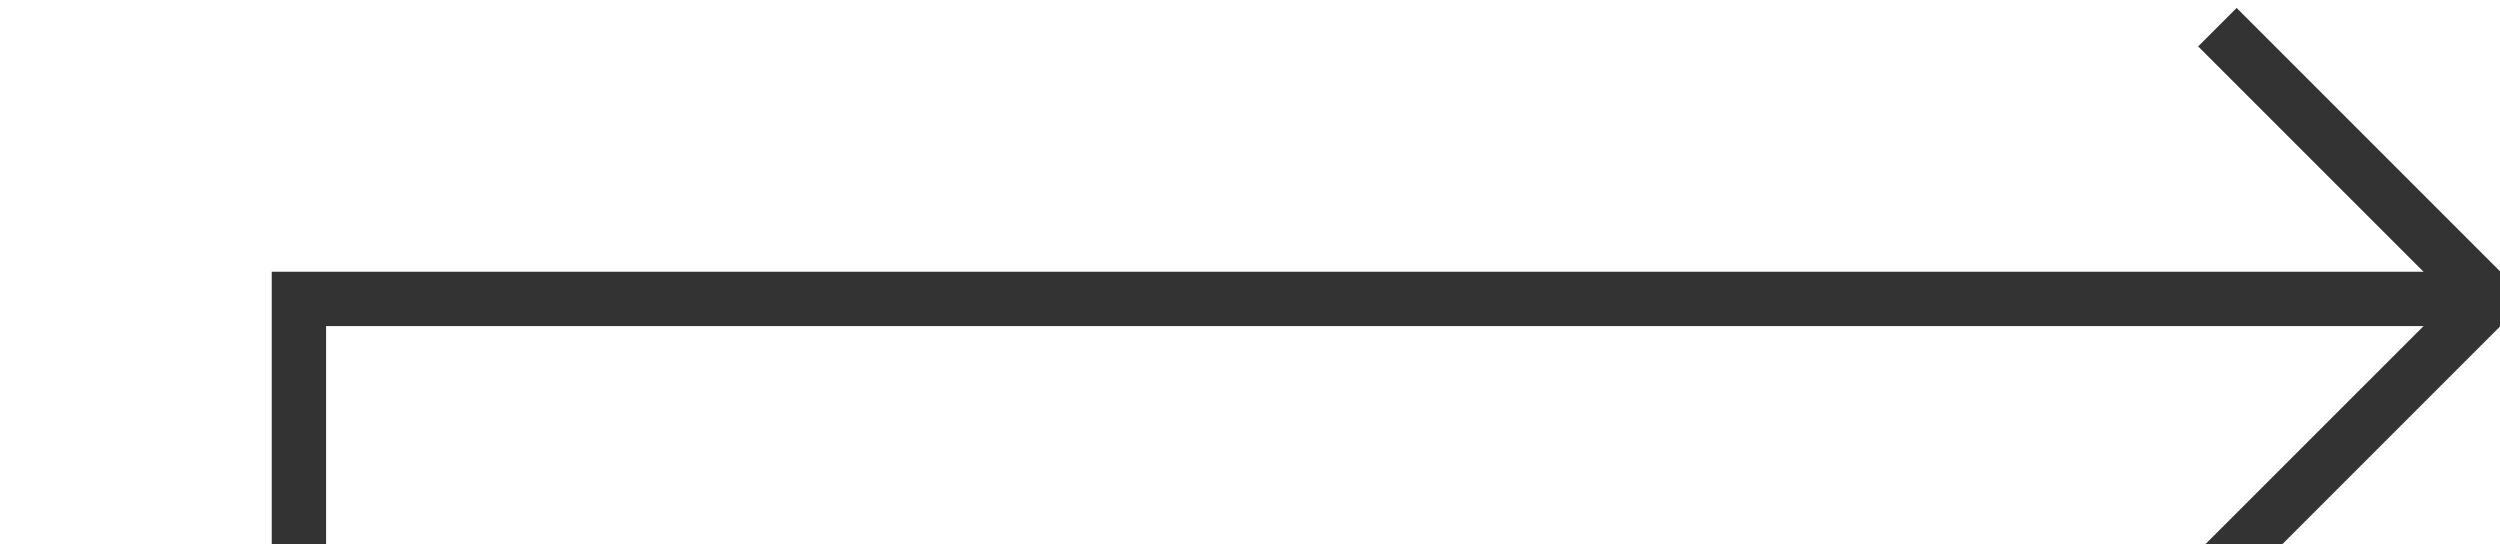
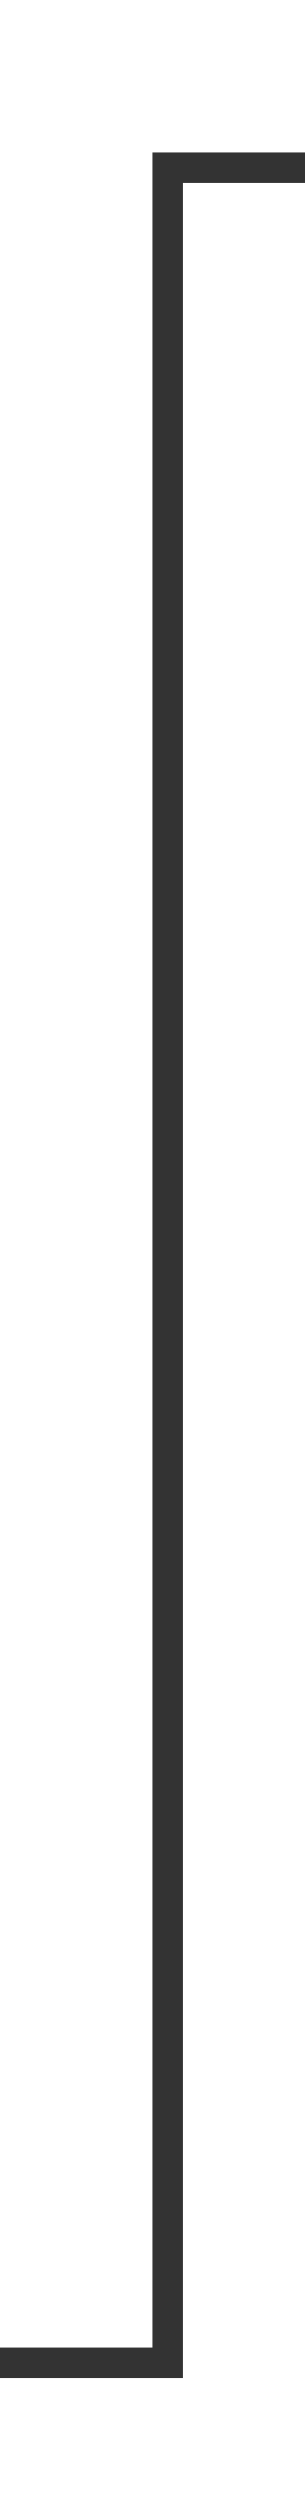
- <svg xmlns="http://www.w3.org/2000/svg" version="1.1" width="46px" height="10px" preserveAspectRatio="xMinYMid meet" viewBox="391 137  46 8">
-   <path d="M 295 169.5  L 396.5 169.5  L 396.5 141.5  L 436.5 141.5  " stroke-width="1" stroke="#333333" fill="none" />
-   <path d="M 431.446 136.854  L 436.093 141.5  L 431.446 146.146  L 432.154 146.854  L 437.154 141.854  L 437.507 141.5  L 437.154 141.146  L 432.154 136.146  L 431.446 136.854  Z " fill-rule="nonzero" fill="#333333" stroke="none" />
+ <svg xmlns="http://www.w3.org/2000/svg" version="1.1" width="10px" height="82px" preserveAspectRatio="xMidYMin meet" viewBox="857 131  8 82">
+   <path d="M 709.5 208  L 709.5 208.5  L 861.5 208.5  L 861.5 136.5  L 900.5 136.5  " stroke-width="1" stroke="#333333" fill="none" />
+   <path d="M 895.446 131.854  L 900.093 136.5  L 895.446 141.146  L 896.154 141.854  L 901.154 136.854  L 901.507 136.5  L 901.154 136.146  L 896.154 131.146  L 895.446 131.854  Z " fill-rule="nonzero" fill="#333333" stroke="none" />
</svg>
